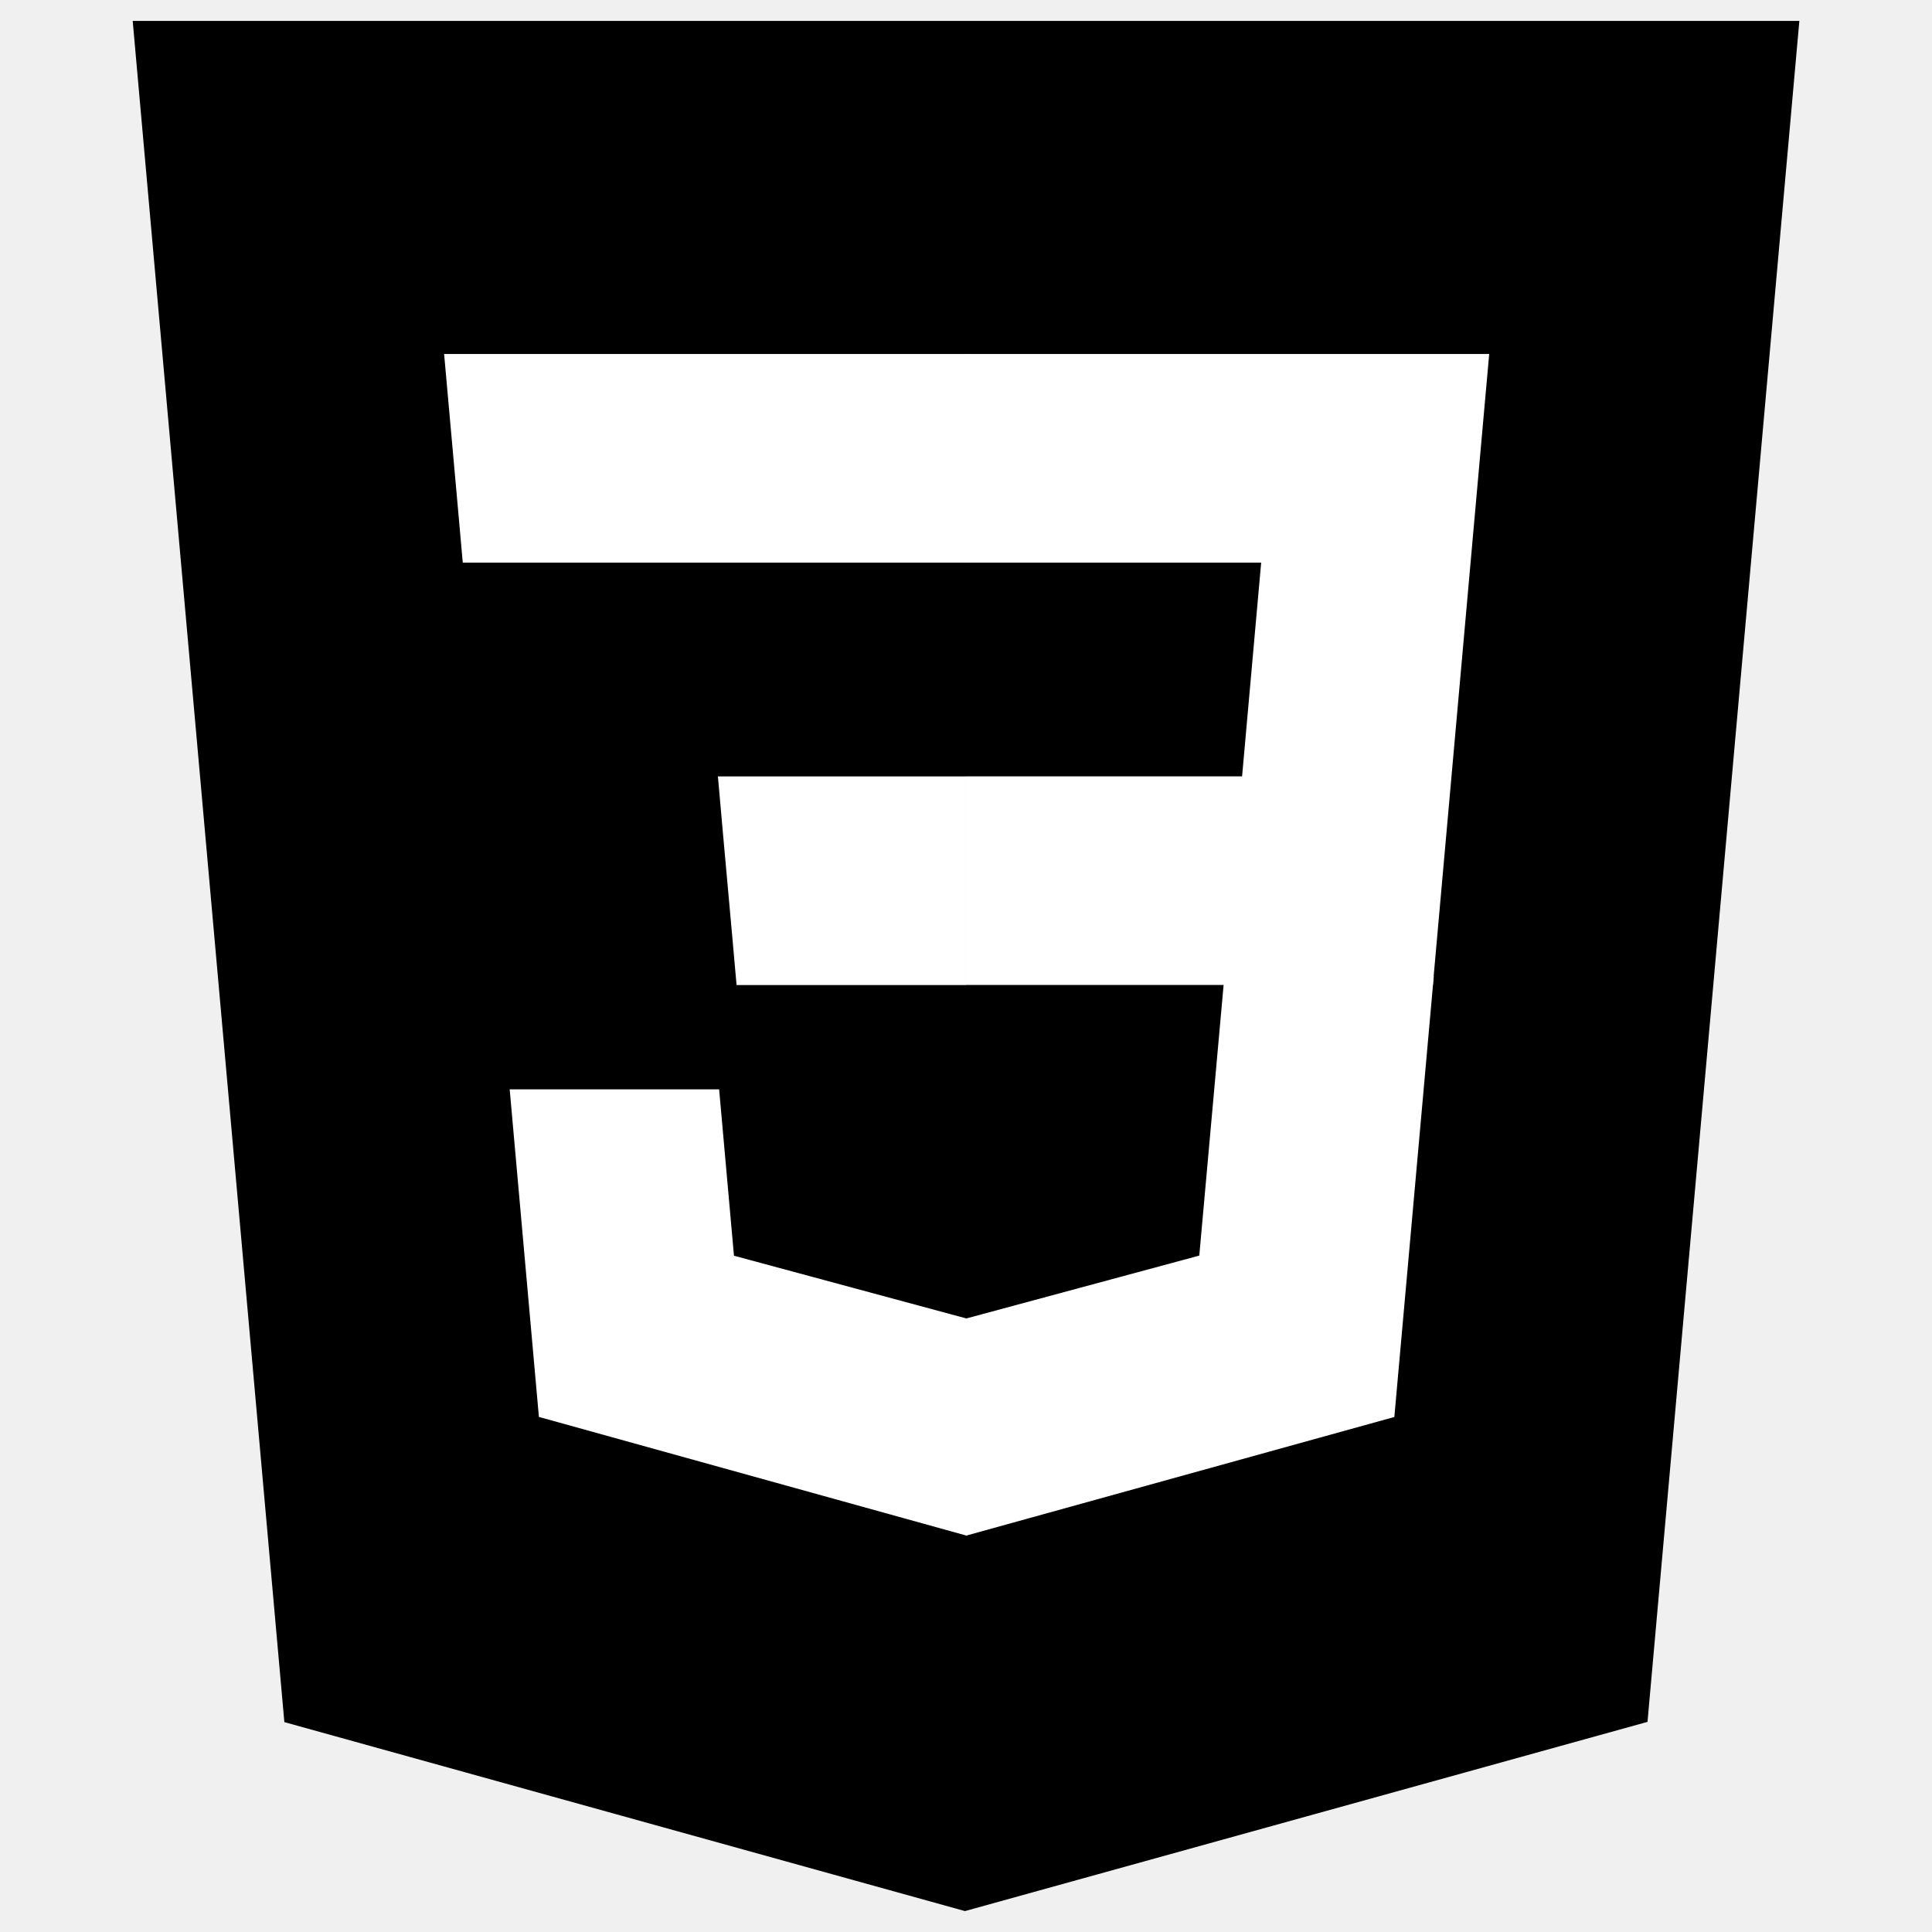
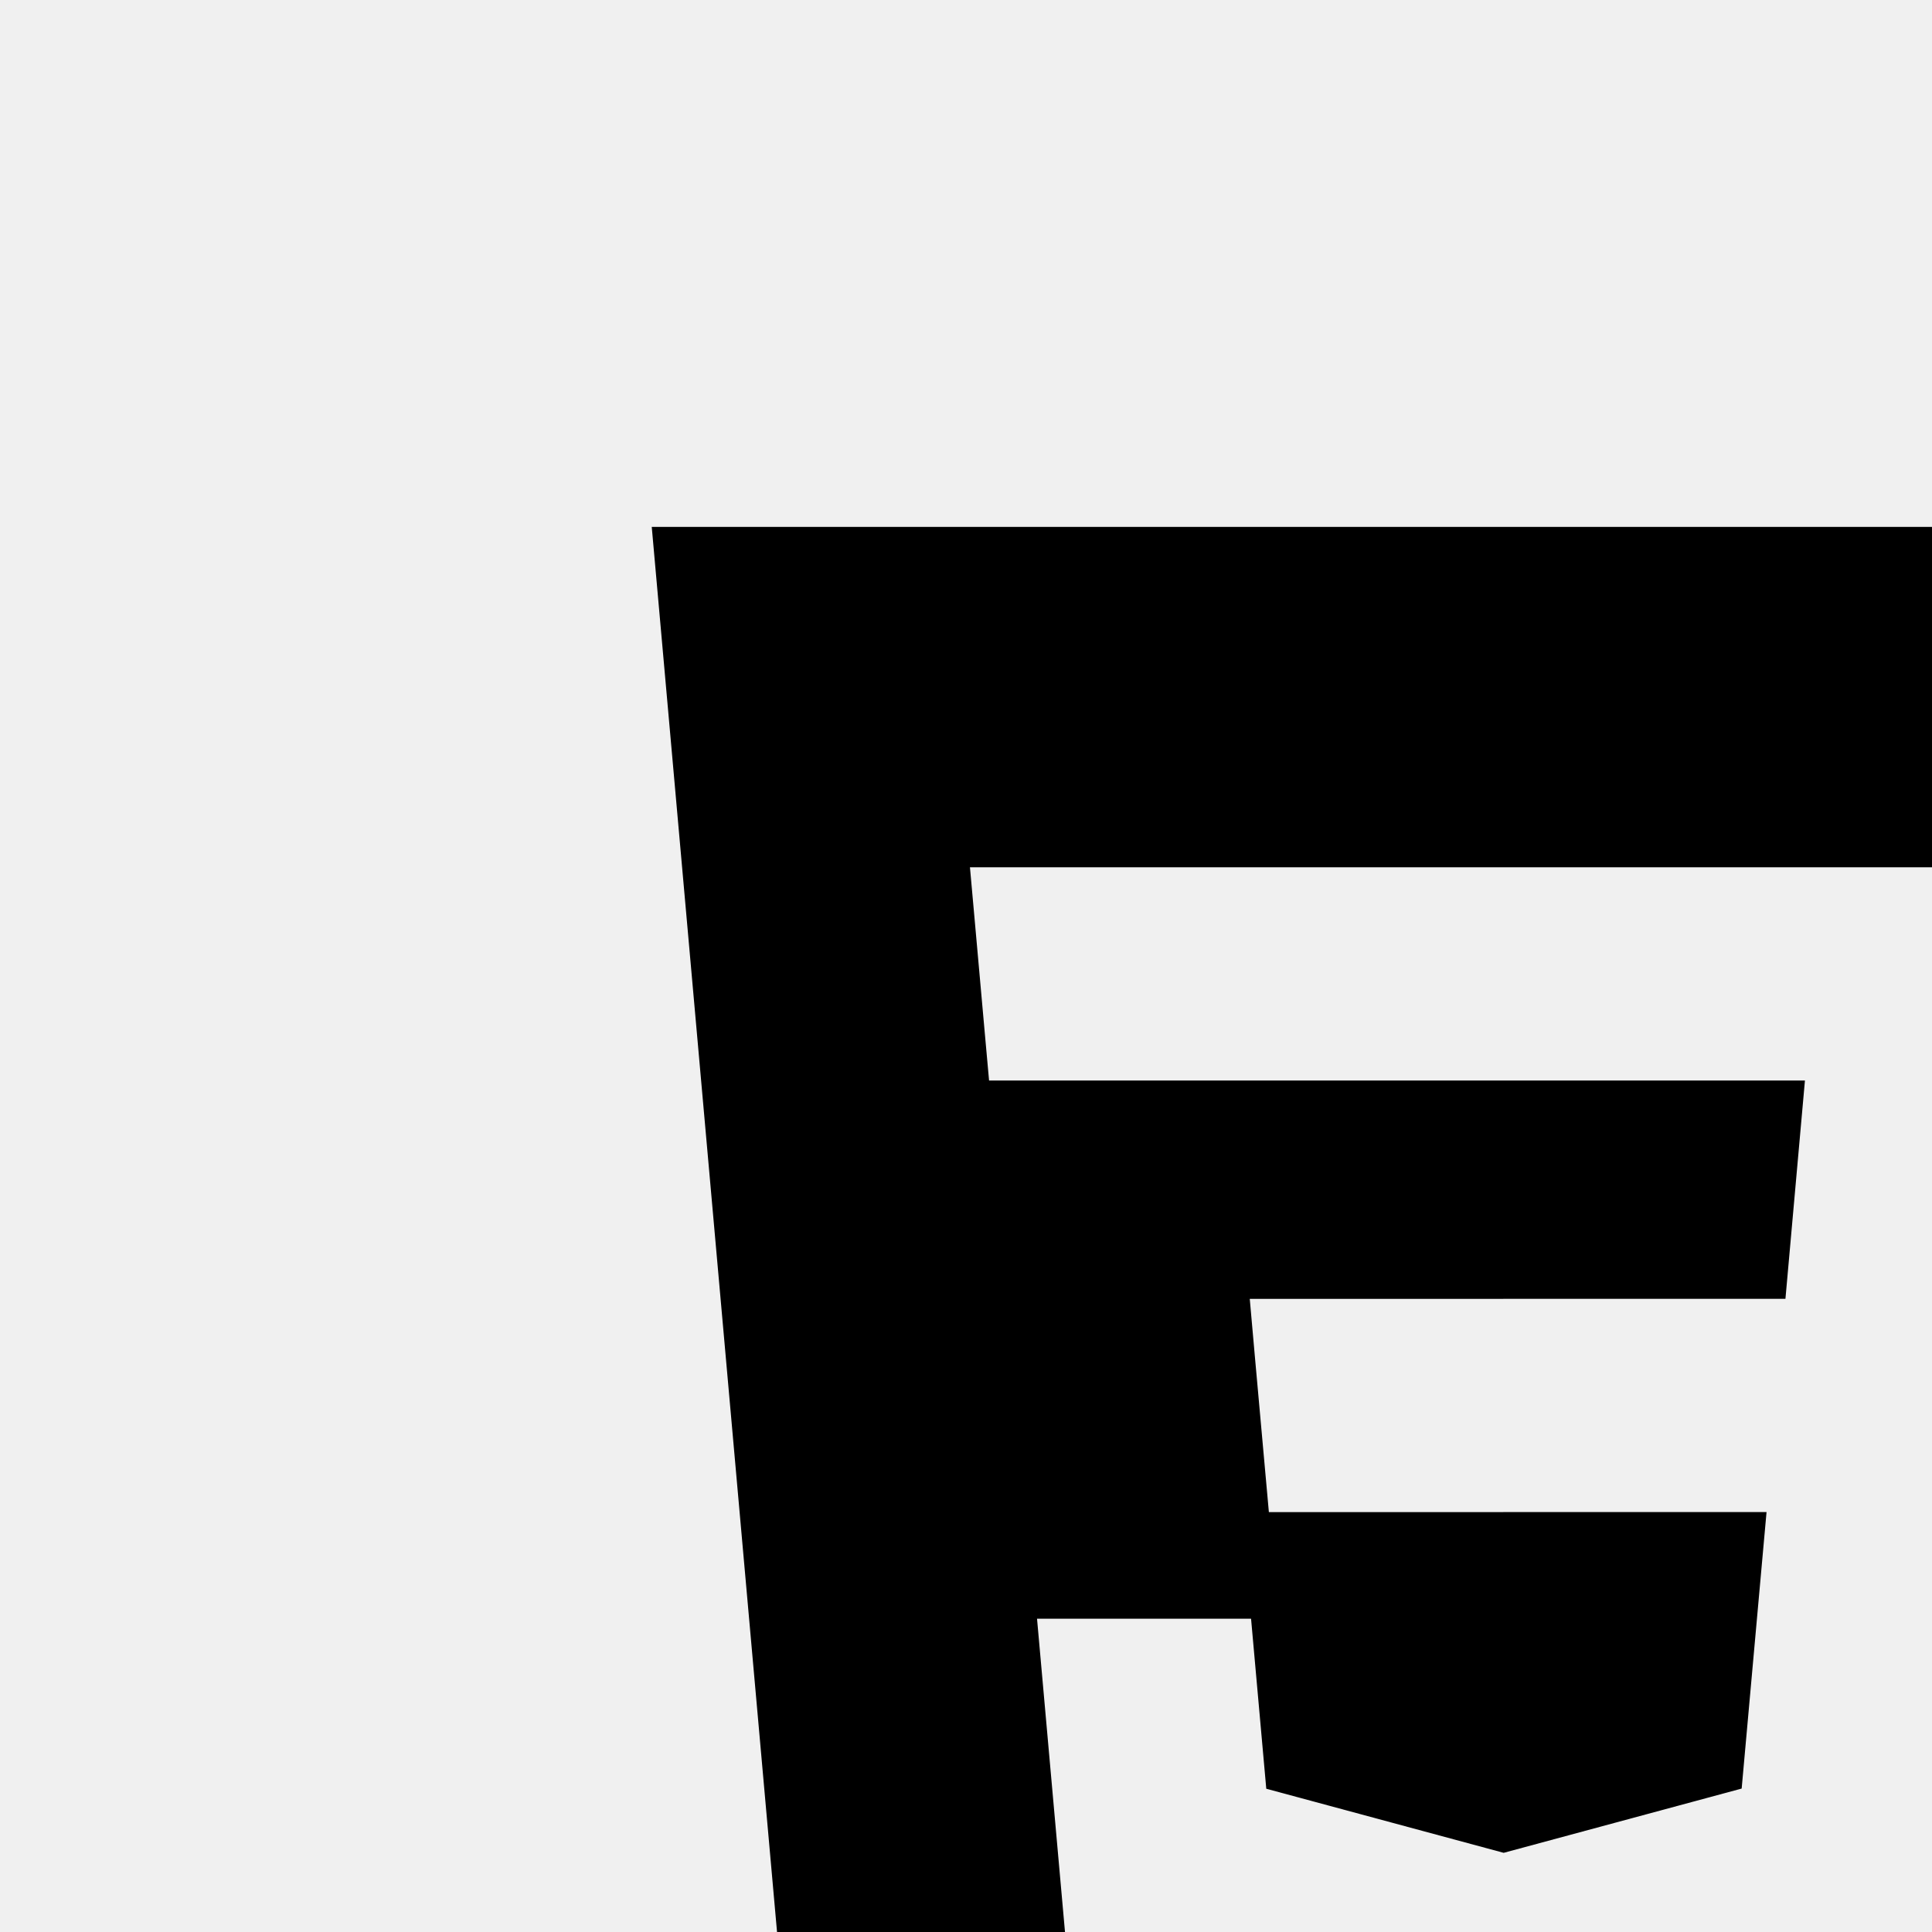
- <svg xmlns="http://www.w3.org/2000/svg" width="32" height="32" id="svg7473" version="1.1" viewBox="0 0 32 32">
+ <svg xmlns="http://www.w3.org/2000/svg" width="64" height="64" id="svg7473" version="1.1" viewBox="0 0 64 64">
  <defs id="defs7475">
    </defs>
-   <g id="layer1">
+   <g id="layer1" transform="translate(0,32)">
    <g id="g8200" transform="translate(35.79391,3.180672)" style="fill:#ac4142;fill-opacity:1">
-       <g id="g8186" style="fill:#ac4142;fill-opacity:1" />
-       <path style="fill:#000000" d="m -31.084,25.343 -2.512,-28.177 27.605,0 L -8.506,25.339 -19.811,28.473 -31.084,25.343 Z" id="path4147" />
-       <g id="g4169">
-         <g id="g4179">
-           <path style="fill:#ffffff" d="m -19.794,9.678 4.573,0 0.316,-3.539 -4.889,0 0,-3.456 8.666,0 -0.083,0.927 -0.85,9.523 -7.733,0 0,-3.456 z" id="path4151" />
-           <path style="fill:#ffffff" d="m -15.514,12.988 -0.416,4.628 -3.854,1.04 0,3.596 7.085,-1.963 0.052,-0.584 0.601,-6.717 -3.467,0 z" id="path4155" />
-         </g>
-       </g>
-       <g id="g4173" style="fill:#ffffff">
-         <path id="path4153" d="m -19.773,18.653 -0.015,0.004 -3.849,-1.039 -0.246,-2.756 -3.469,0 0.484,5.426 7.079,1.965 0.016,-0.004 0,-3.596 z" style="fill:#ffffff" />
-         <path id="path4154" d="m -19.782,2.683 0,3.456 -8.347,0 -0.069,-0.777 -0.157,-1.752 -0.083,-0.927 8.657,0 z" style="fill:#ffffff" />
-         <path id="path4157" d="m -19.794,9.679 0,3.456 -3.8,0 -0.069,-0.777 -0.158,-1.752 -0.082,-0.927 4.11,0 z" style="fill:#ffffff" />
+       <g id="g8186" style="fill:#ac4142;fill-opacity:1" transform="translate(-15.20279,-12.46276)" />
+       <g id="g4165" transform="matrix(0.510658,0,0,0.510658,-18.67704,-18.41761)">
+         <path style="fill:#000000;stroke-width:0.511" d="M 3.791,0.008 8.926,57.596 31.965,63.992 55.07,57.586 60.209,0.008 Z M 14.332,11.285 H 32 32.025 49.711 l -0.17,1.895 -1.709,19.164 -0.027,0.299 -1.201,13.43 -0.105,1.193 -14.455,4.004 v 0.002 l -0.033,0.01 -14.467,-4.016 -0.99,-11.09 h 7.09 l 0.504,5.633 7.865,2.123 0.006,-0.002 7.877,-2.127 0.824,-9.16 H 32 v 0.002 h -7.766 l -0.143,-1.588 -0.322,-3.58 -0.168,-1.895 H 32 v -0.002 h 9.346 L 41.992,18.348 H 32.025 32 14.965 L 14.822,16.76 14.502,13.18 Z" transform="matrix(1.958258,0,0,1.958258,1.335755,1.336255)" id="path4147" />
      </g>
    </g>
  </g>
</svg>
